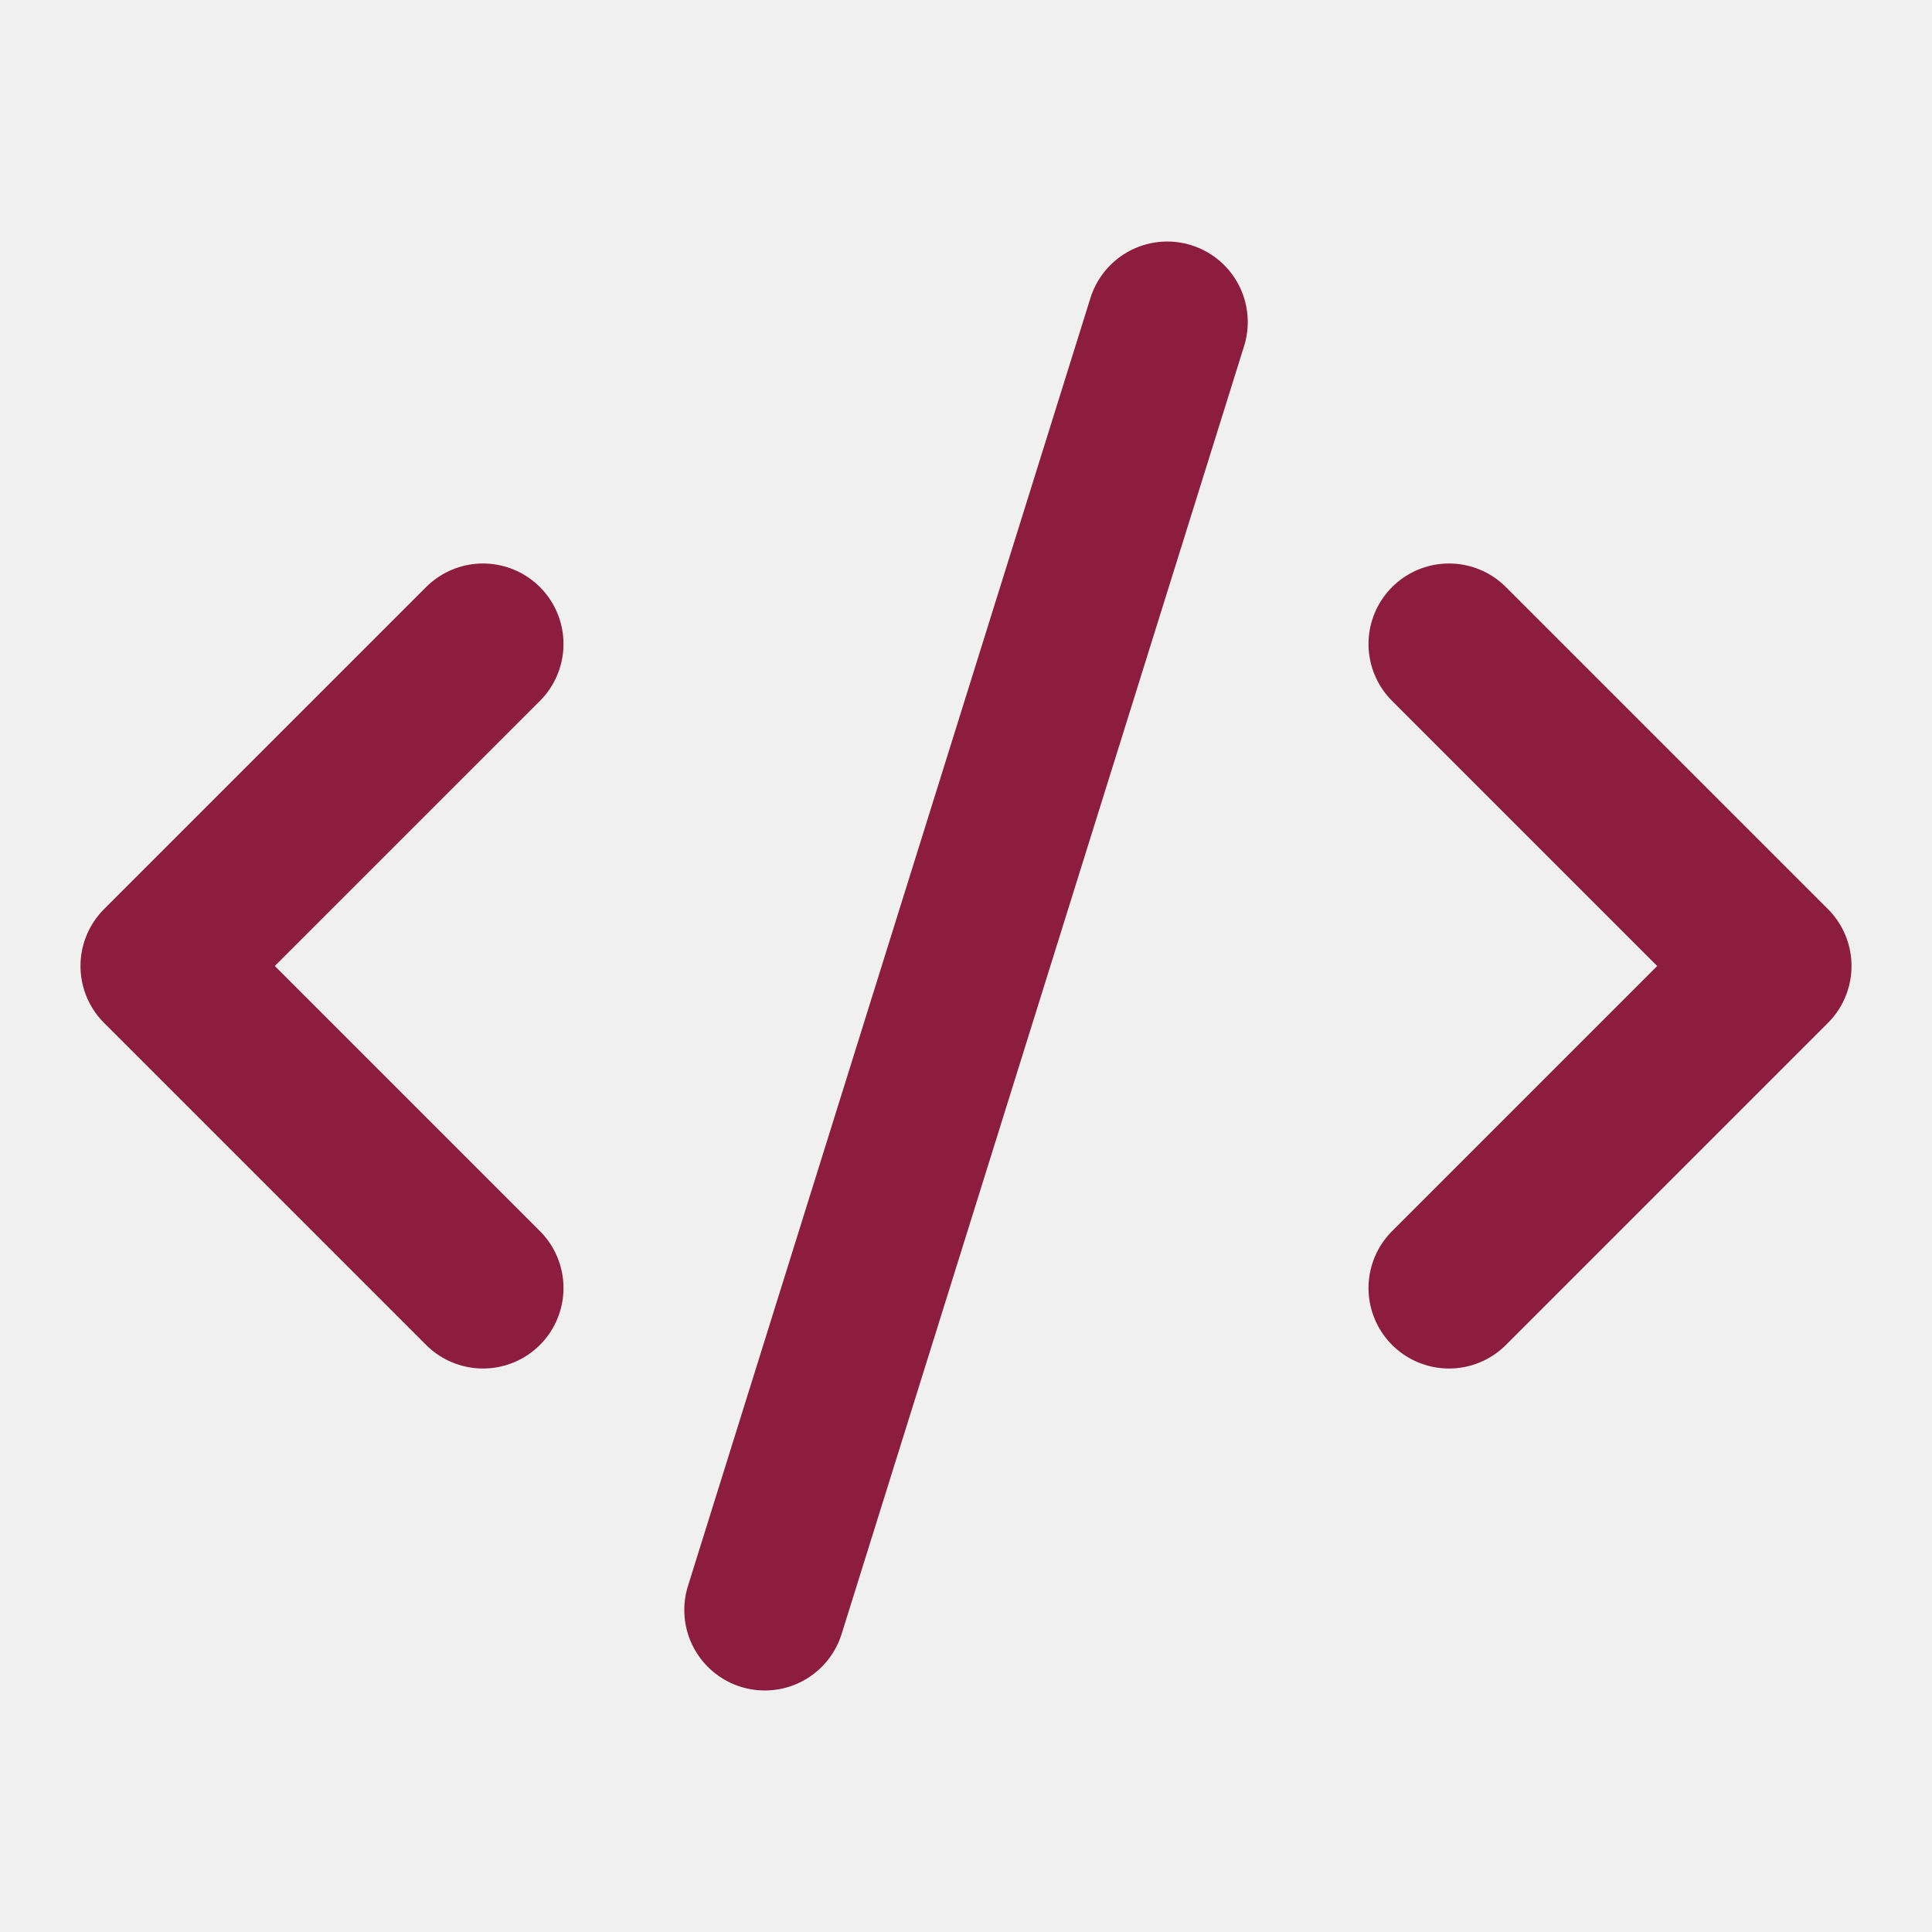
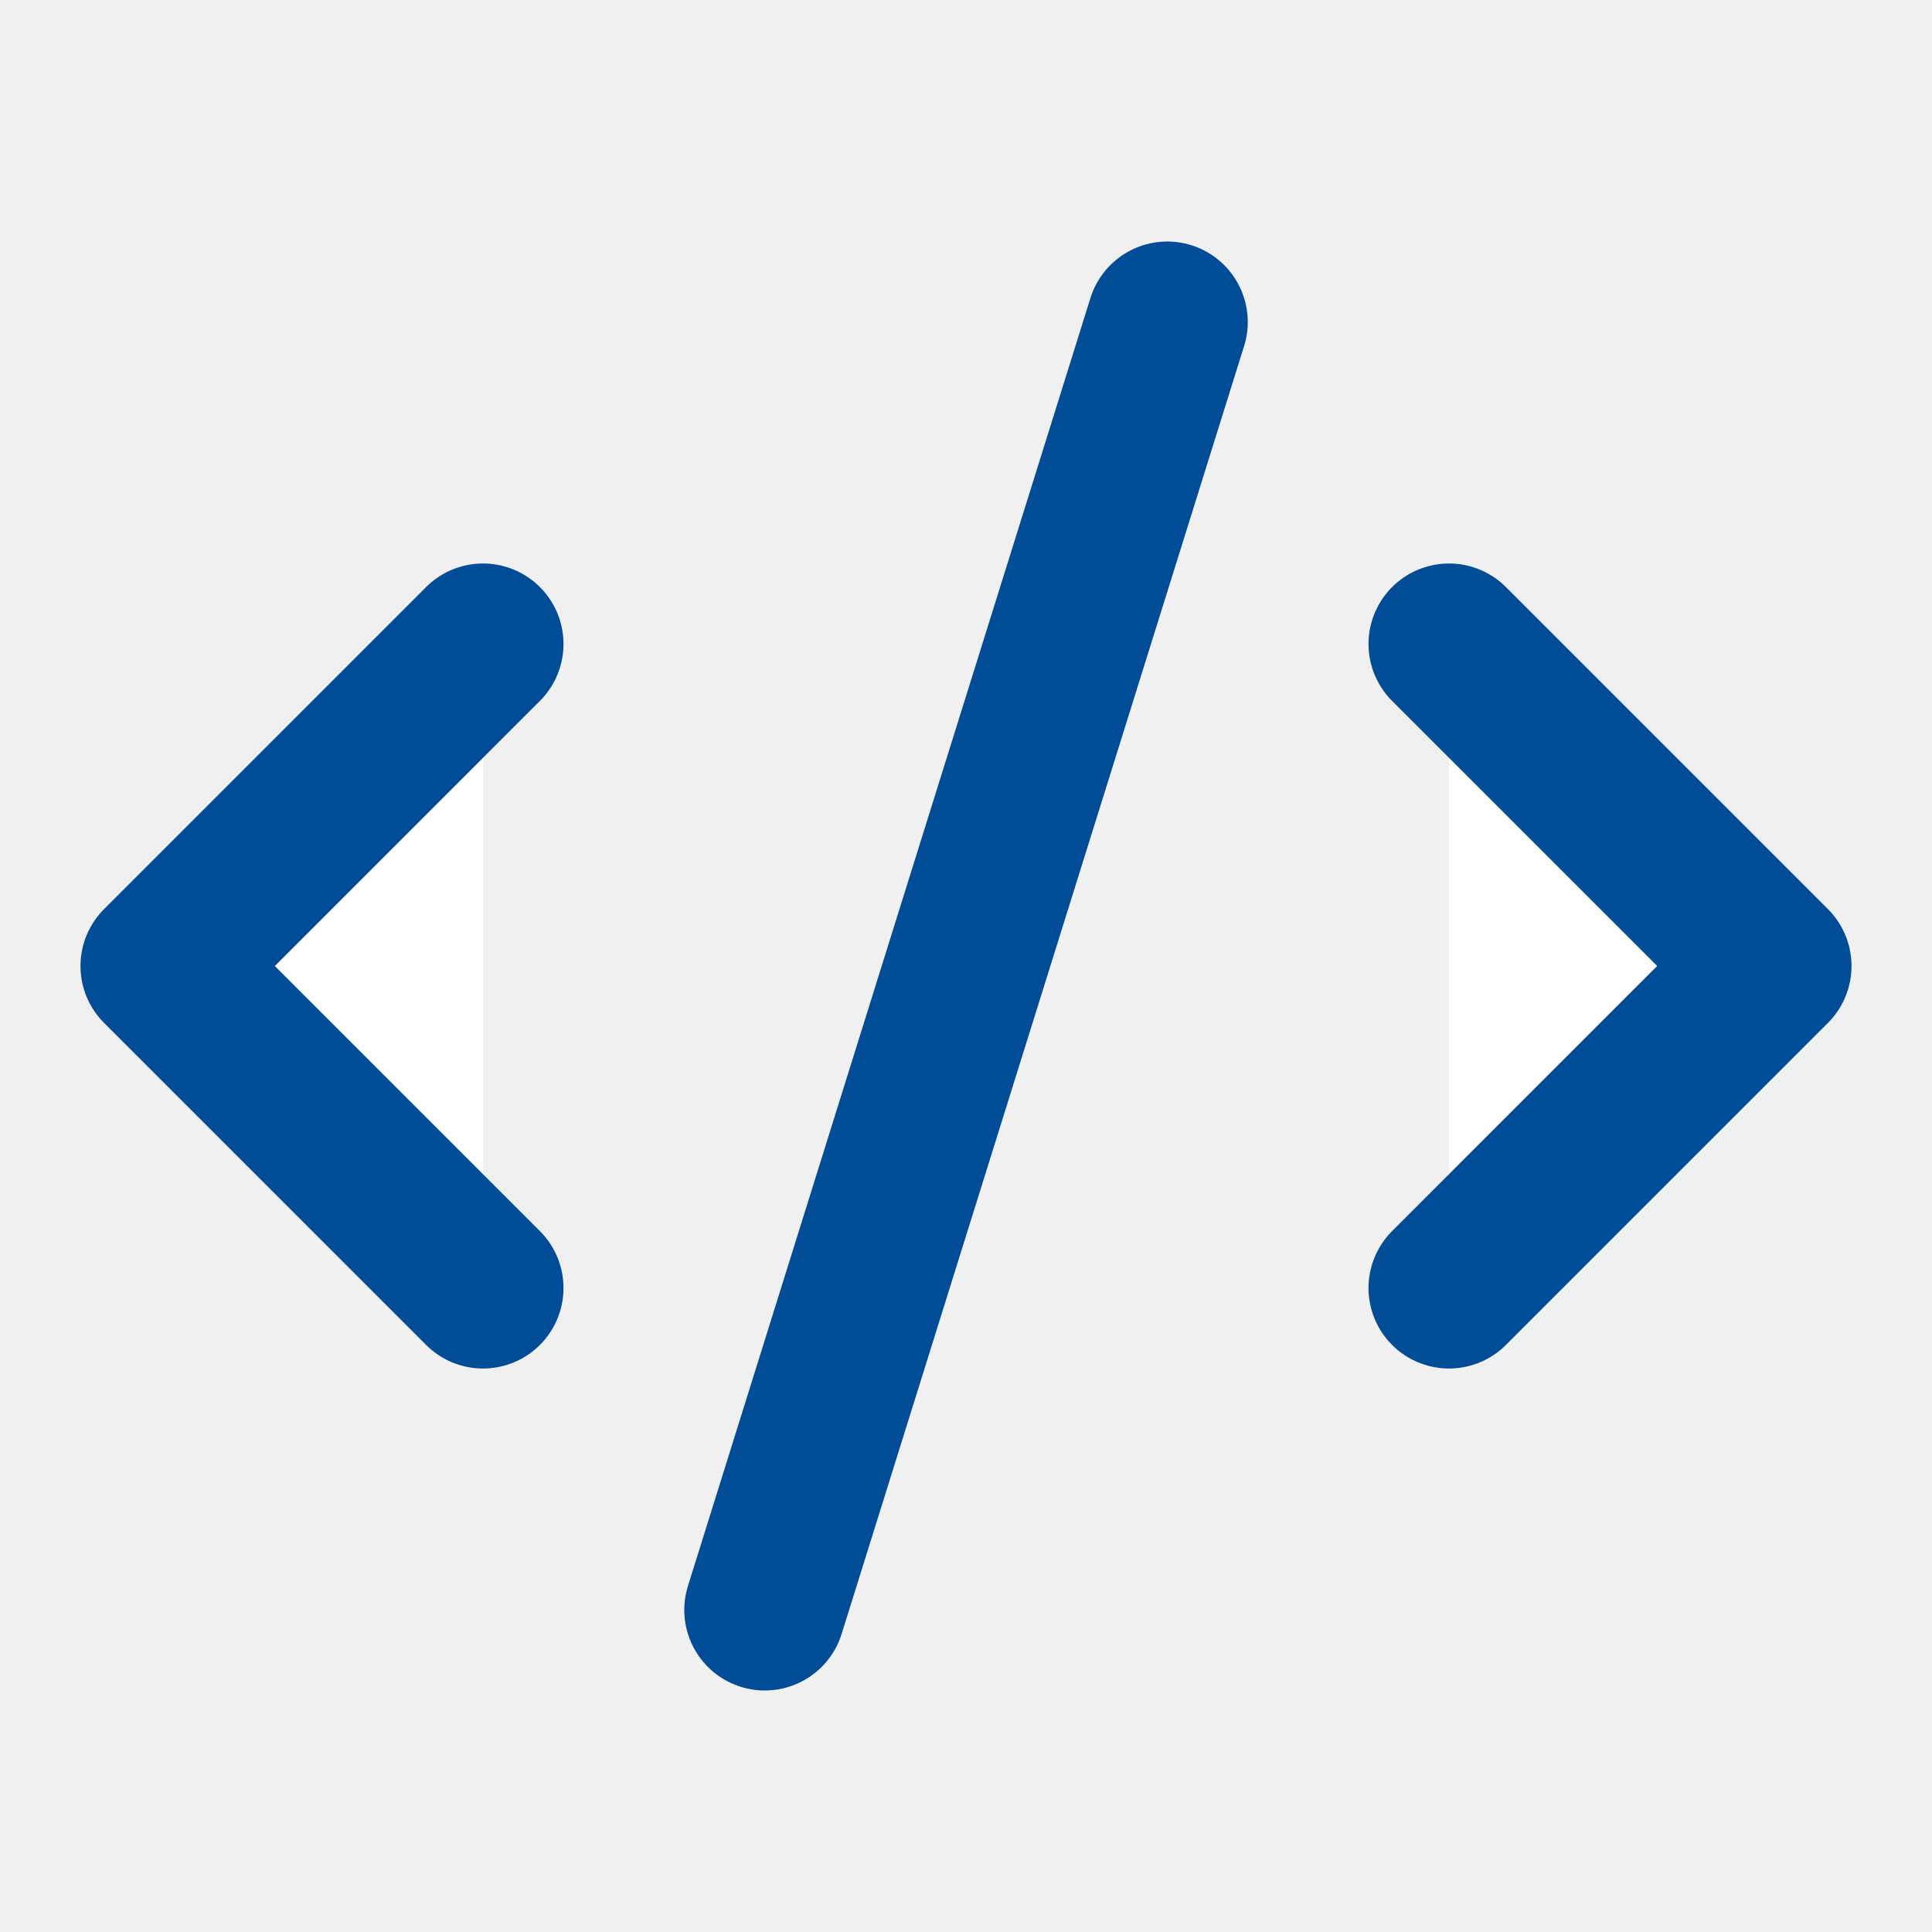
<svg xmlns="http://www.w3.org/2000/svg" width="40" height="40" viewBox="0 0 40 40" fill="none">
-   <path d="M30 26.667L36.667 20L30 13.333M10 13.333L3.333 20L10 26.667M24.167 6.667L15.834 33.333" stroke="#8C1D40" stroke-width="3.333" stroke-linecap="round" stroke-linejoin="round" />
+   <path d="M30 26.667L36.667 20L30 13.333M10 13.333L3.333 20L10 26.667M24.167 6.667L15.834 33.333" stroke="#004c97" stroke-width="3.333" stroke-linecap="round" stroke-linejoin="round" fill="#ffffff" />
</svg>
